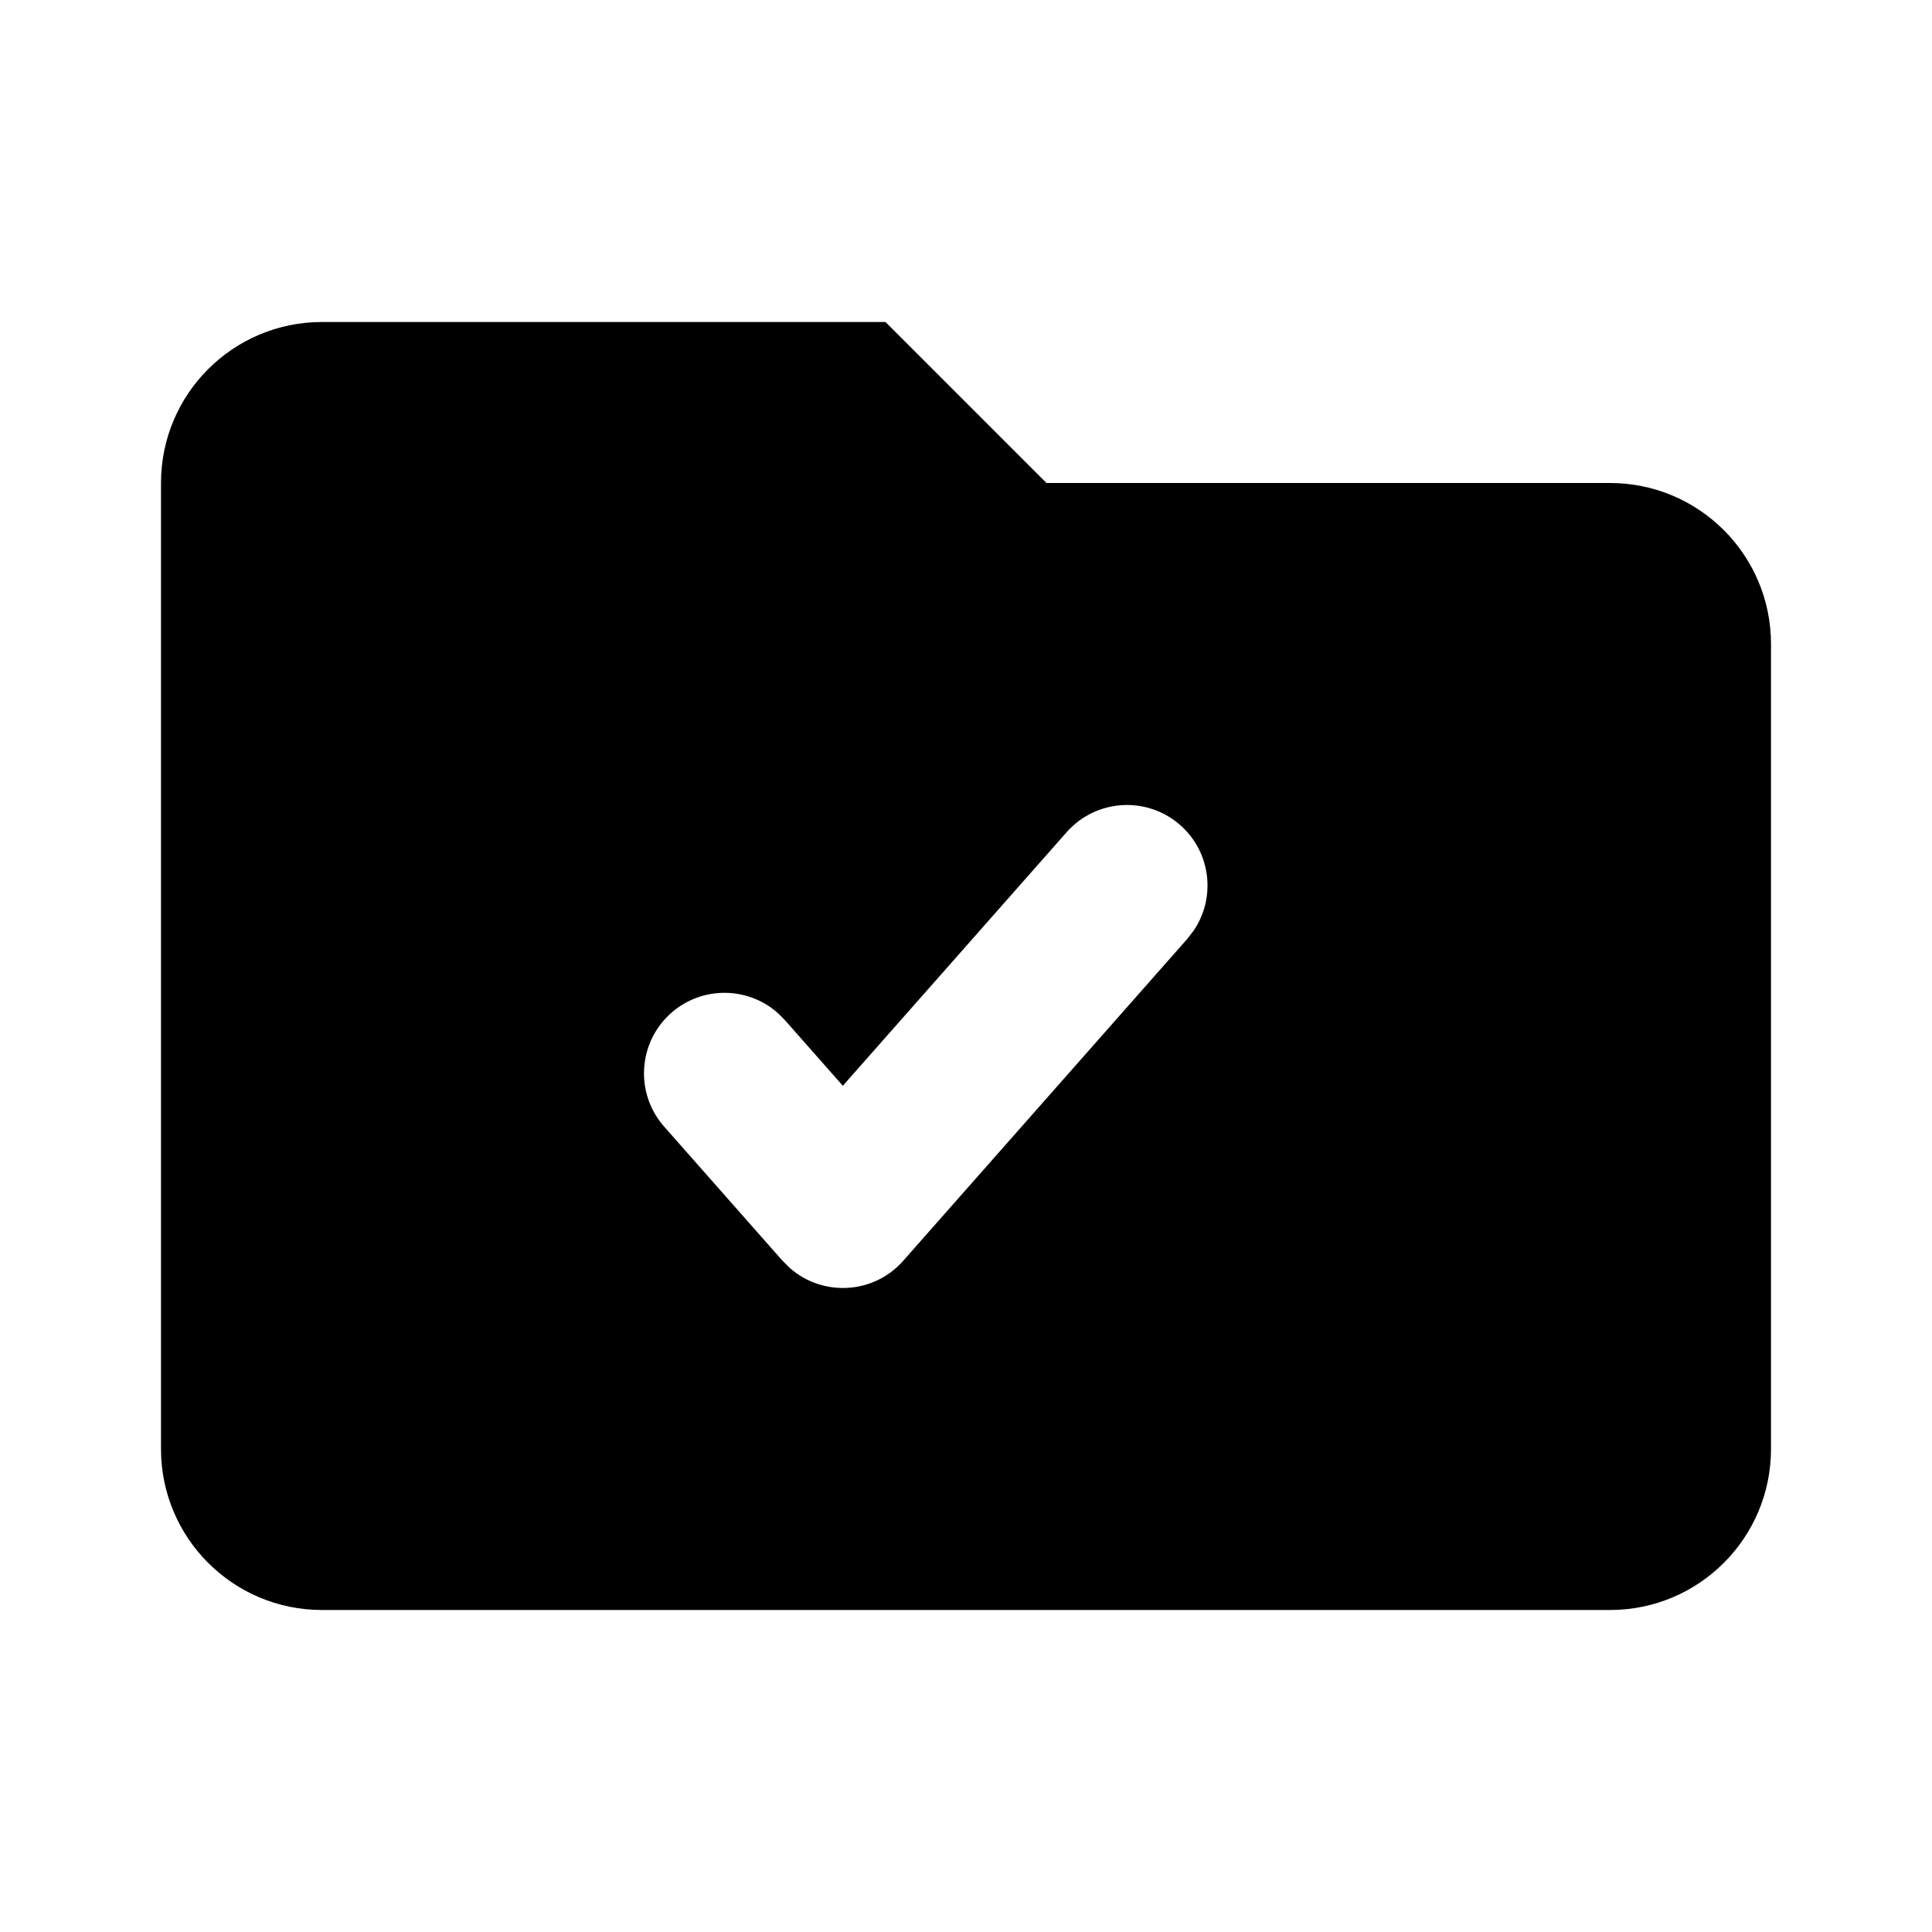
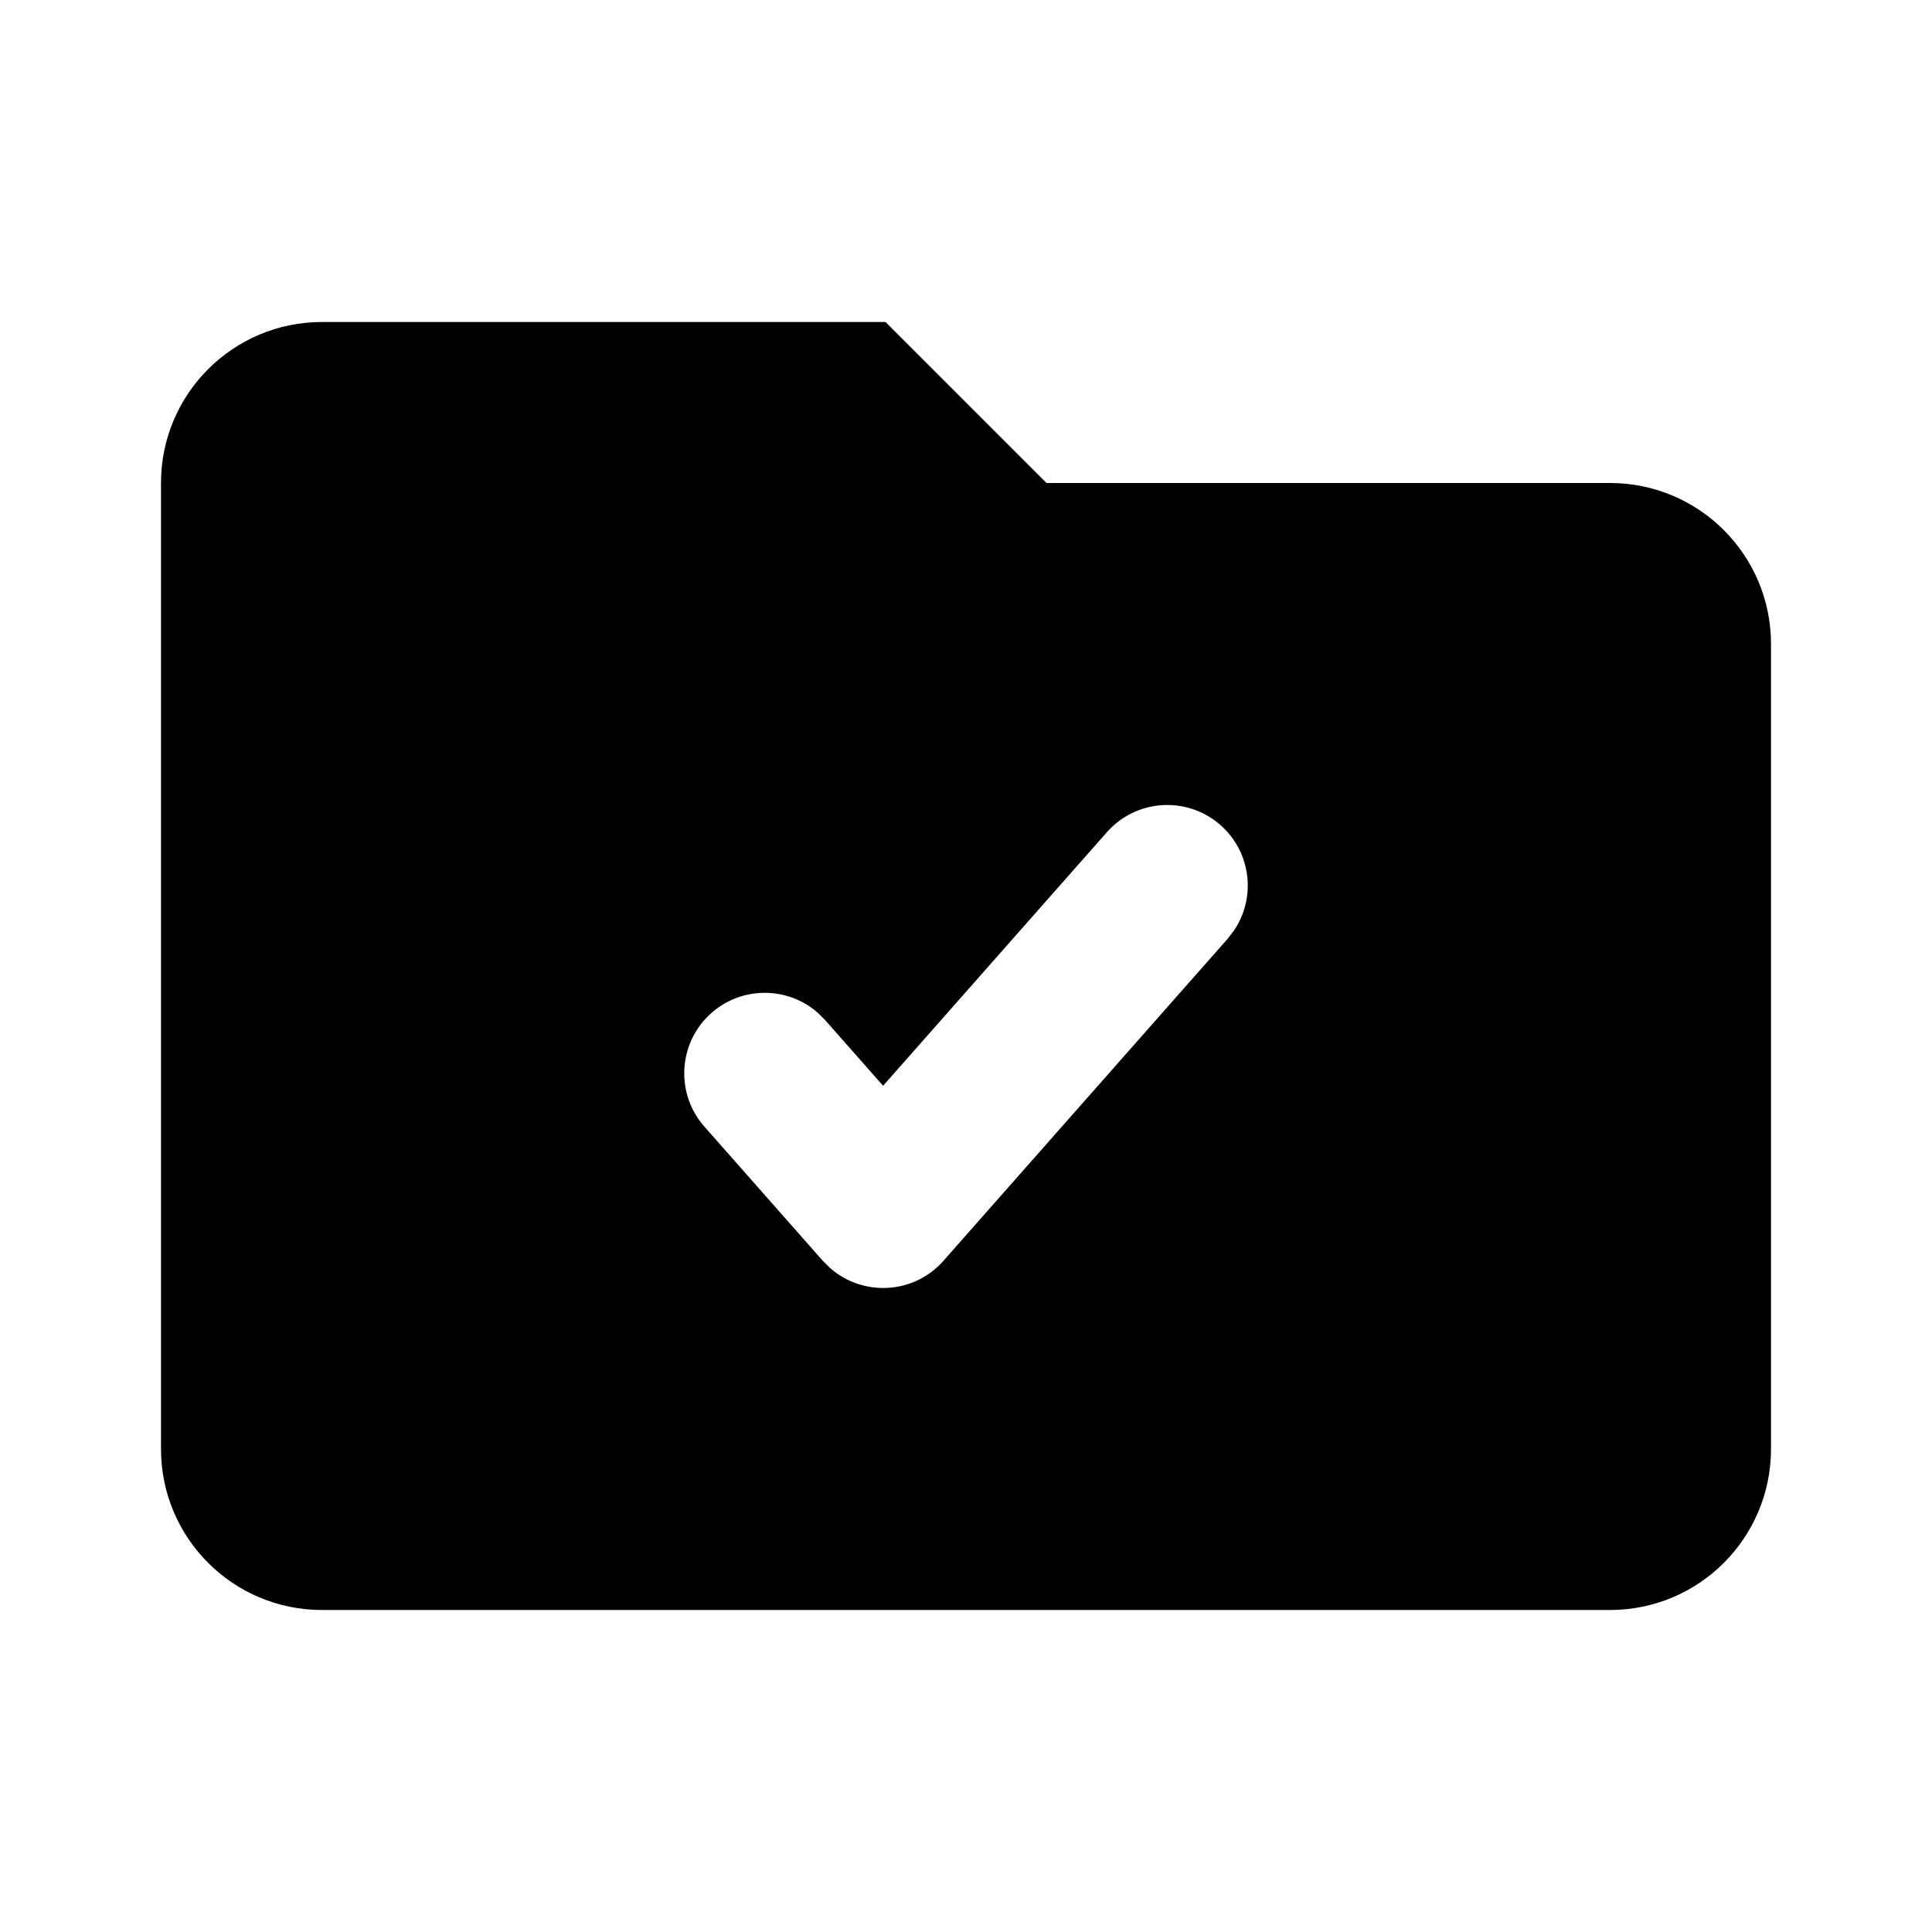
<svg xmlns="http://www.w3.org/2000/svg" width="24" height="24" viewBox="0 0 24 24">
-   <path d="M11,4 L13,6 L20,6 C21.105,6 22,6.895 22,8 L22,18 C22,19.105 21.105,20 20,20 L4,20 C2.895,20 2,19.105 2,18 L2,6 C2,4.895 2.895,4 4,4 L11,4 Z M14.662,10.25 C14.247,9.885 13.616,9.924 13.25,10.338 L13.25,10.338 L10.47,13.488 L9.75,12.672 L9.661,12.583 C9.289,12.254 8.721,12.246 8.338,12.583 C7.924,12.949 7.885,13.581 8.25,13.995 L8.25,13.995 L9.721,15.662 L9.811,15.751 C10.218,16.11 10.851,16.081 11.22,15.662 L11.22,15.662 L14.75,11.662 L14.827,11.562 C15.107,11.152 15.044,10.587 14.662,10.25 Z" />
+   <path d="M11,4 L13,6 L20,6 C21.105,6 22,6.895 22,8 L22,18 C22,19.105 21.105,20 20,20 L4,20 C2.895,20 2,19.105 2,18 L2,6 C2,4.895 2.895,4 4,4 L11,4 Z M15.162,10.25 C14.748,9.885 14.116,9.924 13.75,10.338 L13.75,10.338 L10.97,13.488 L10.25,12.672 L10.161,12.583 C9.789,12.254 9.221,12.246 8.838,12.583 C8.424,12.949 8.385,13.581 8.75,13.995 L8.75,13.995 L10.221,15.662 L10.311,15.751 C10.718,16.11 11.351,16.081 11.72,15.662 L11.72,15.662 L15.25,11.662 L15.327,11.562 C15.607,11.152 15.544,10.587 15.162,10.25 Z" />
</svg>
